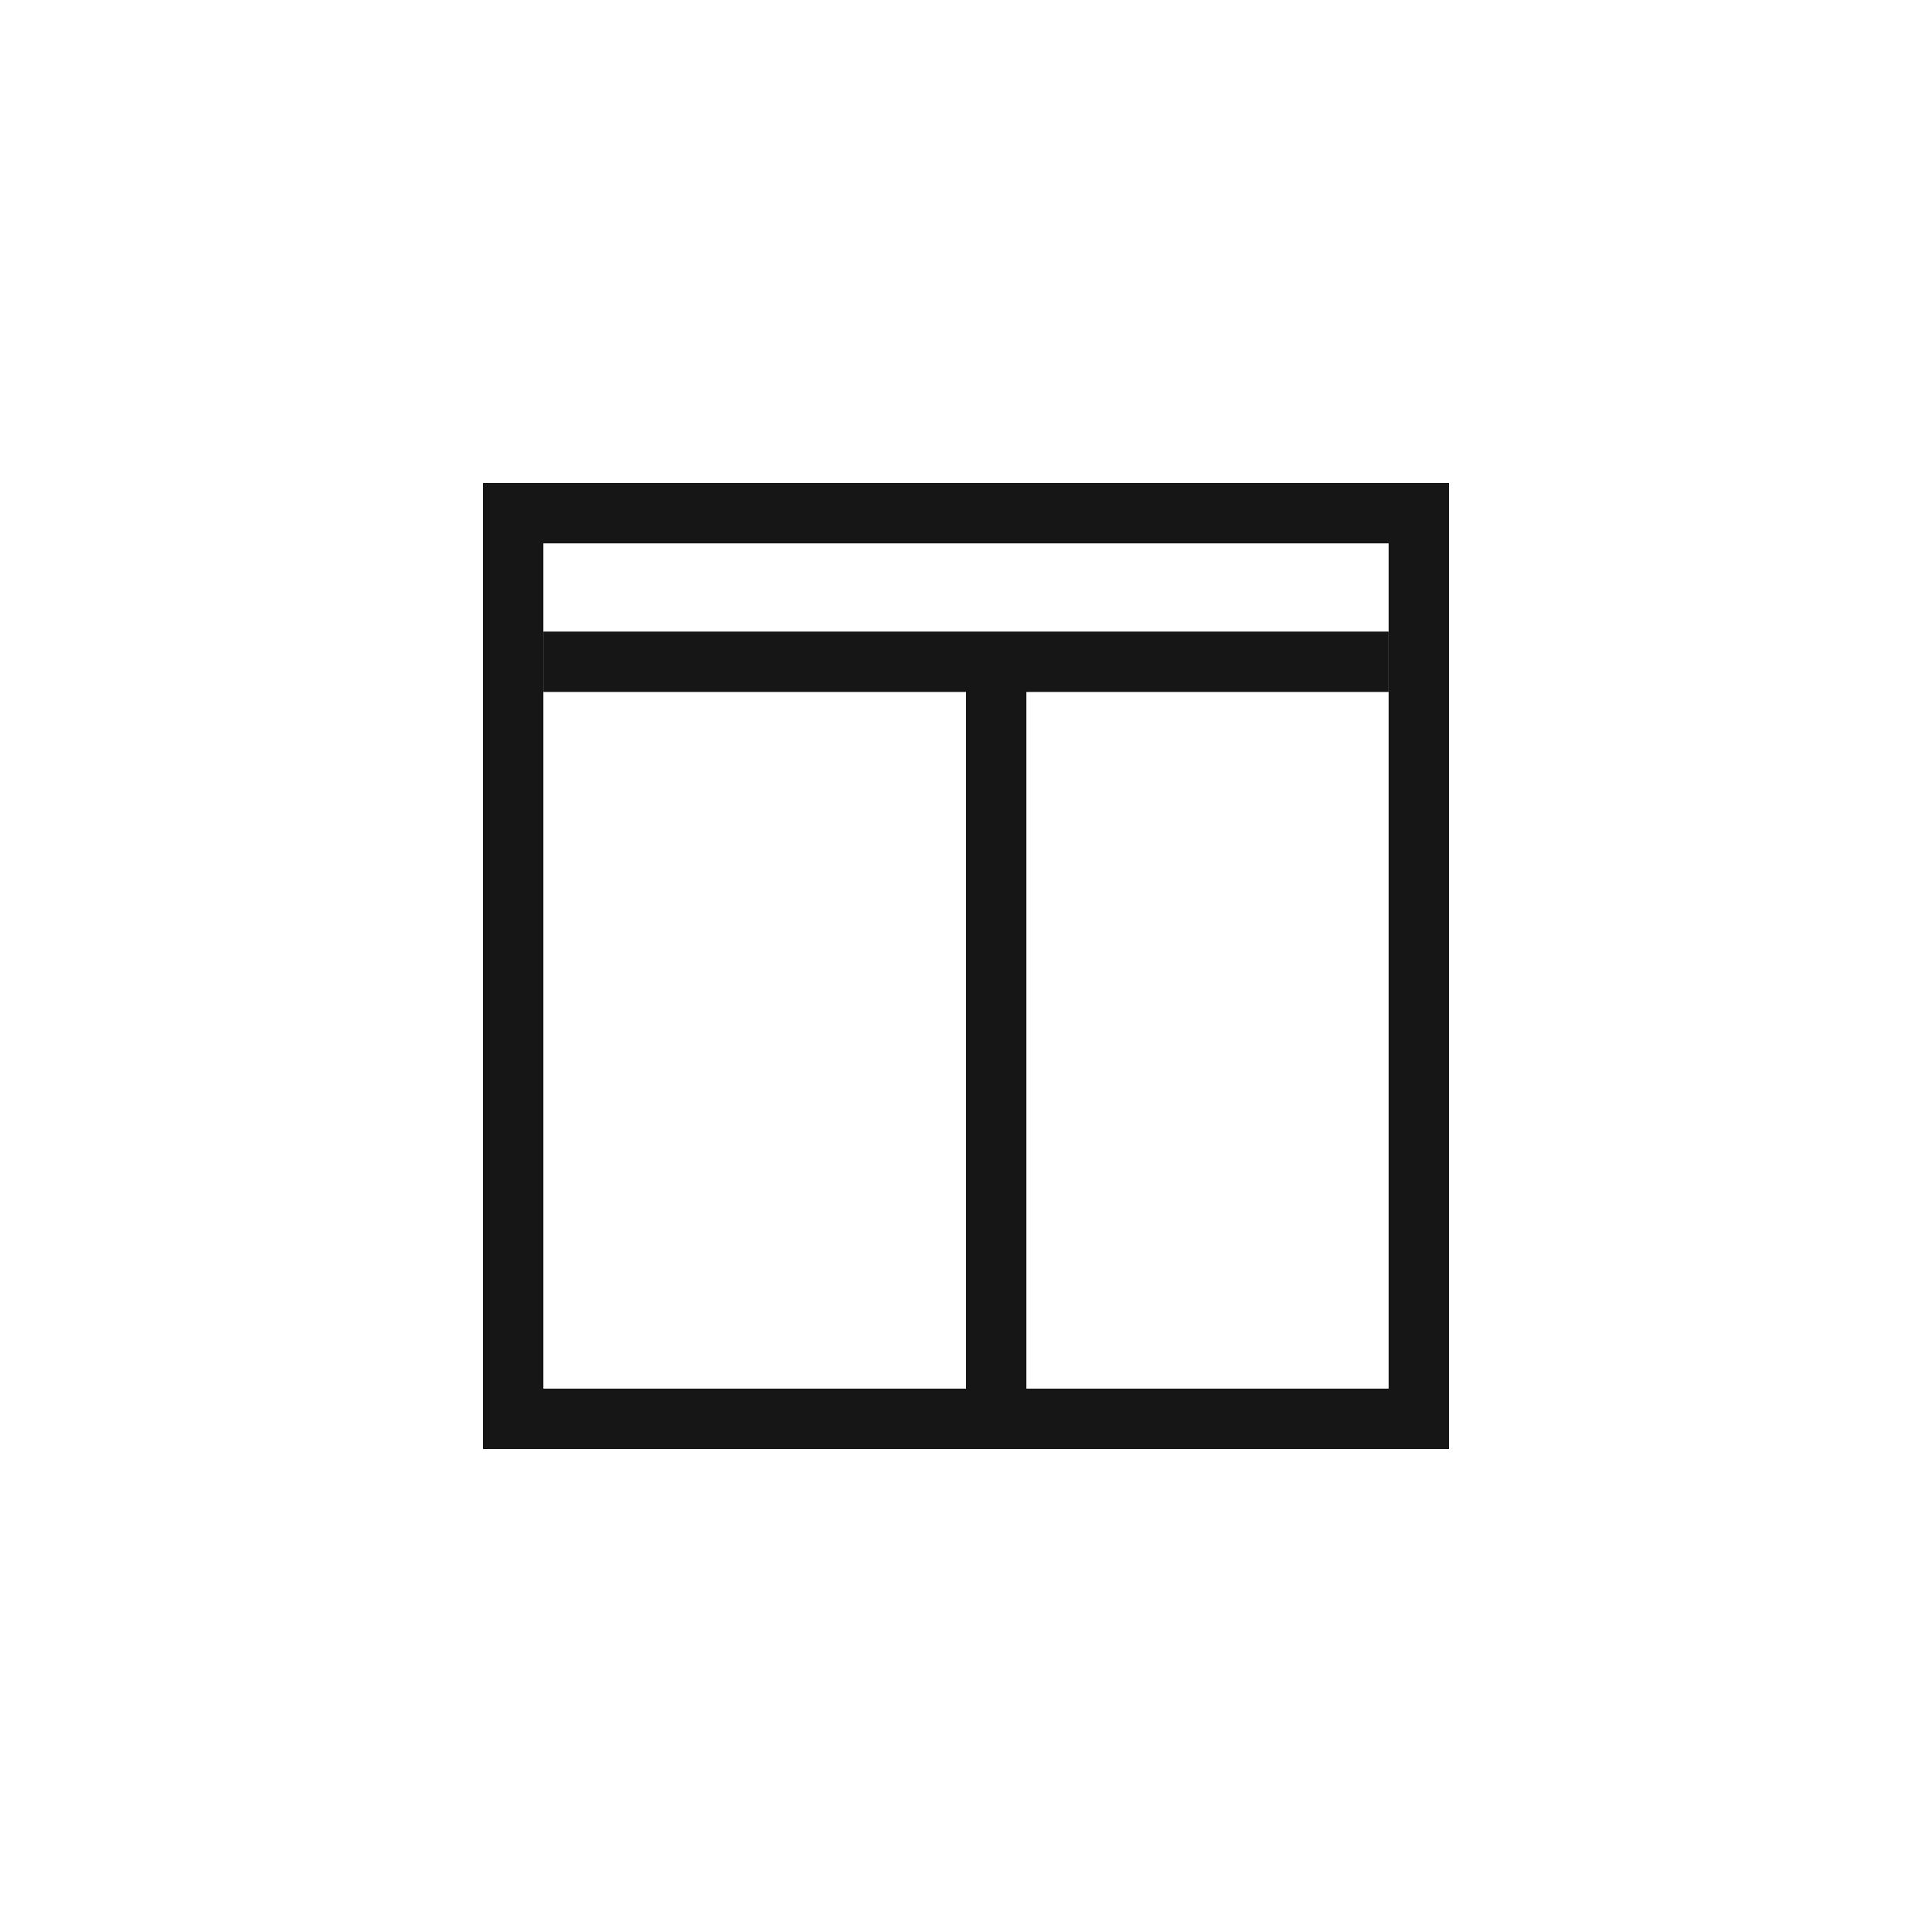
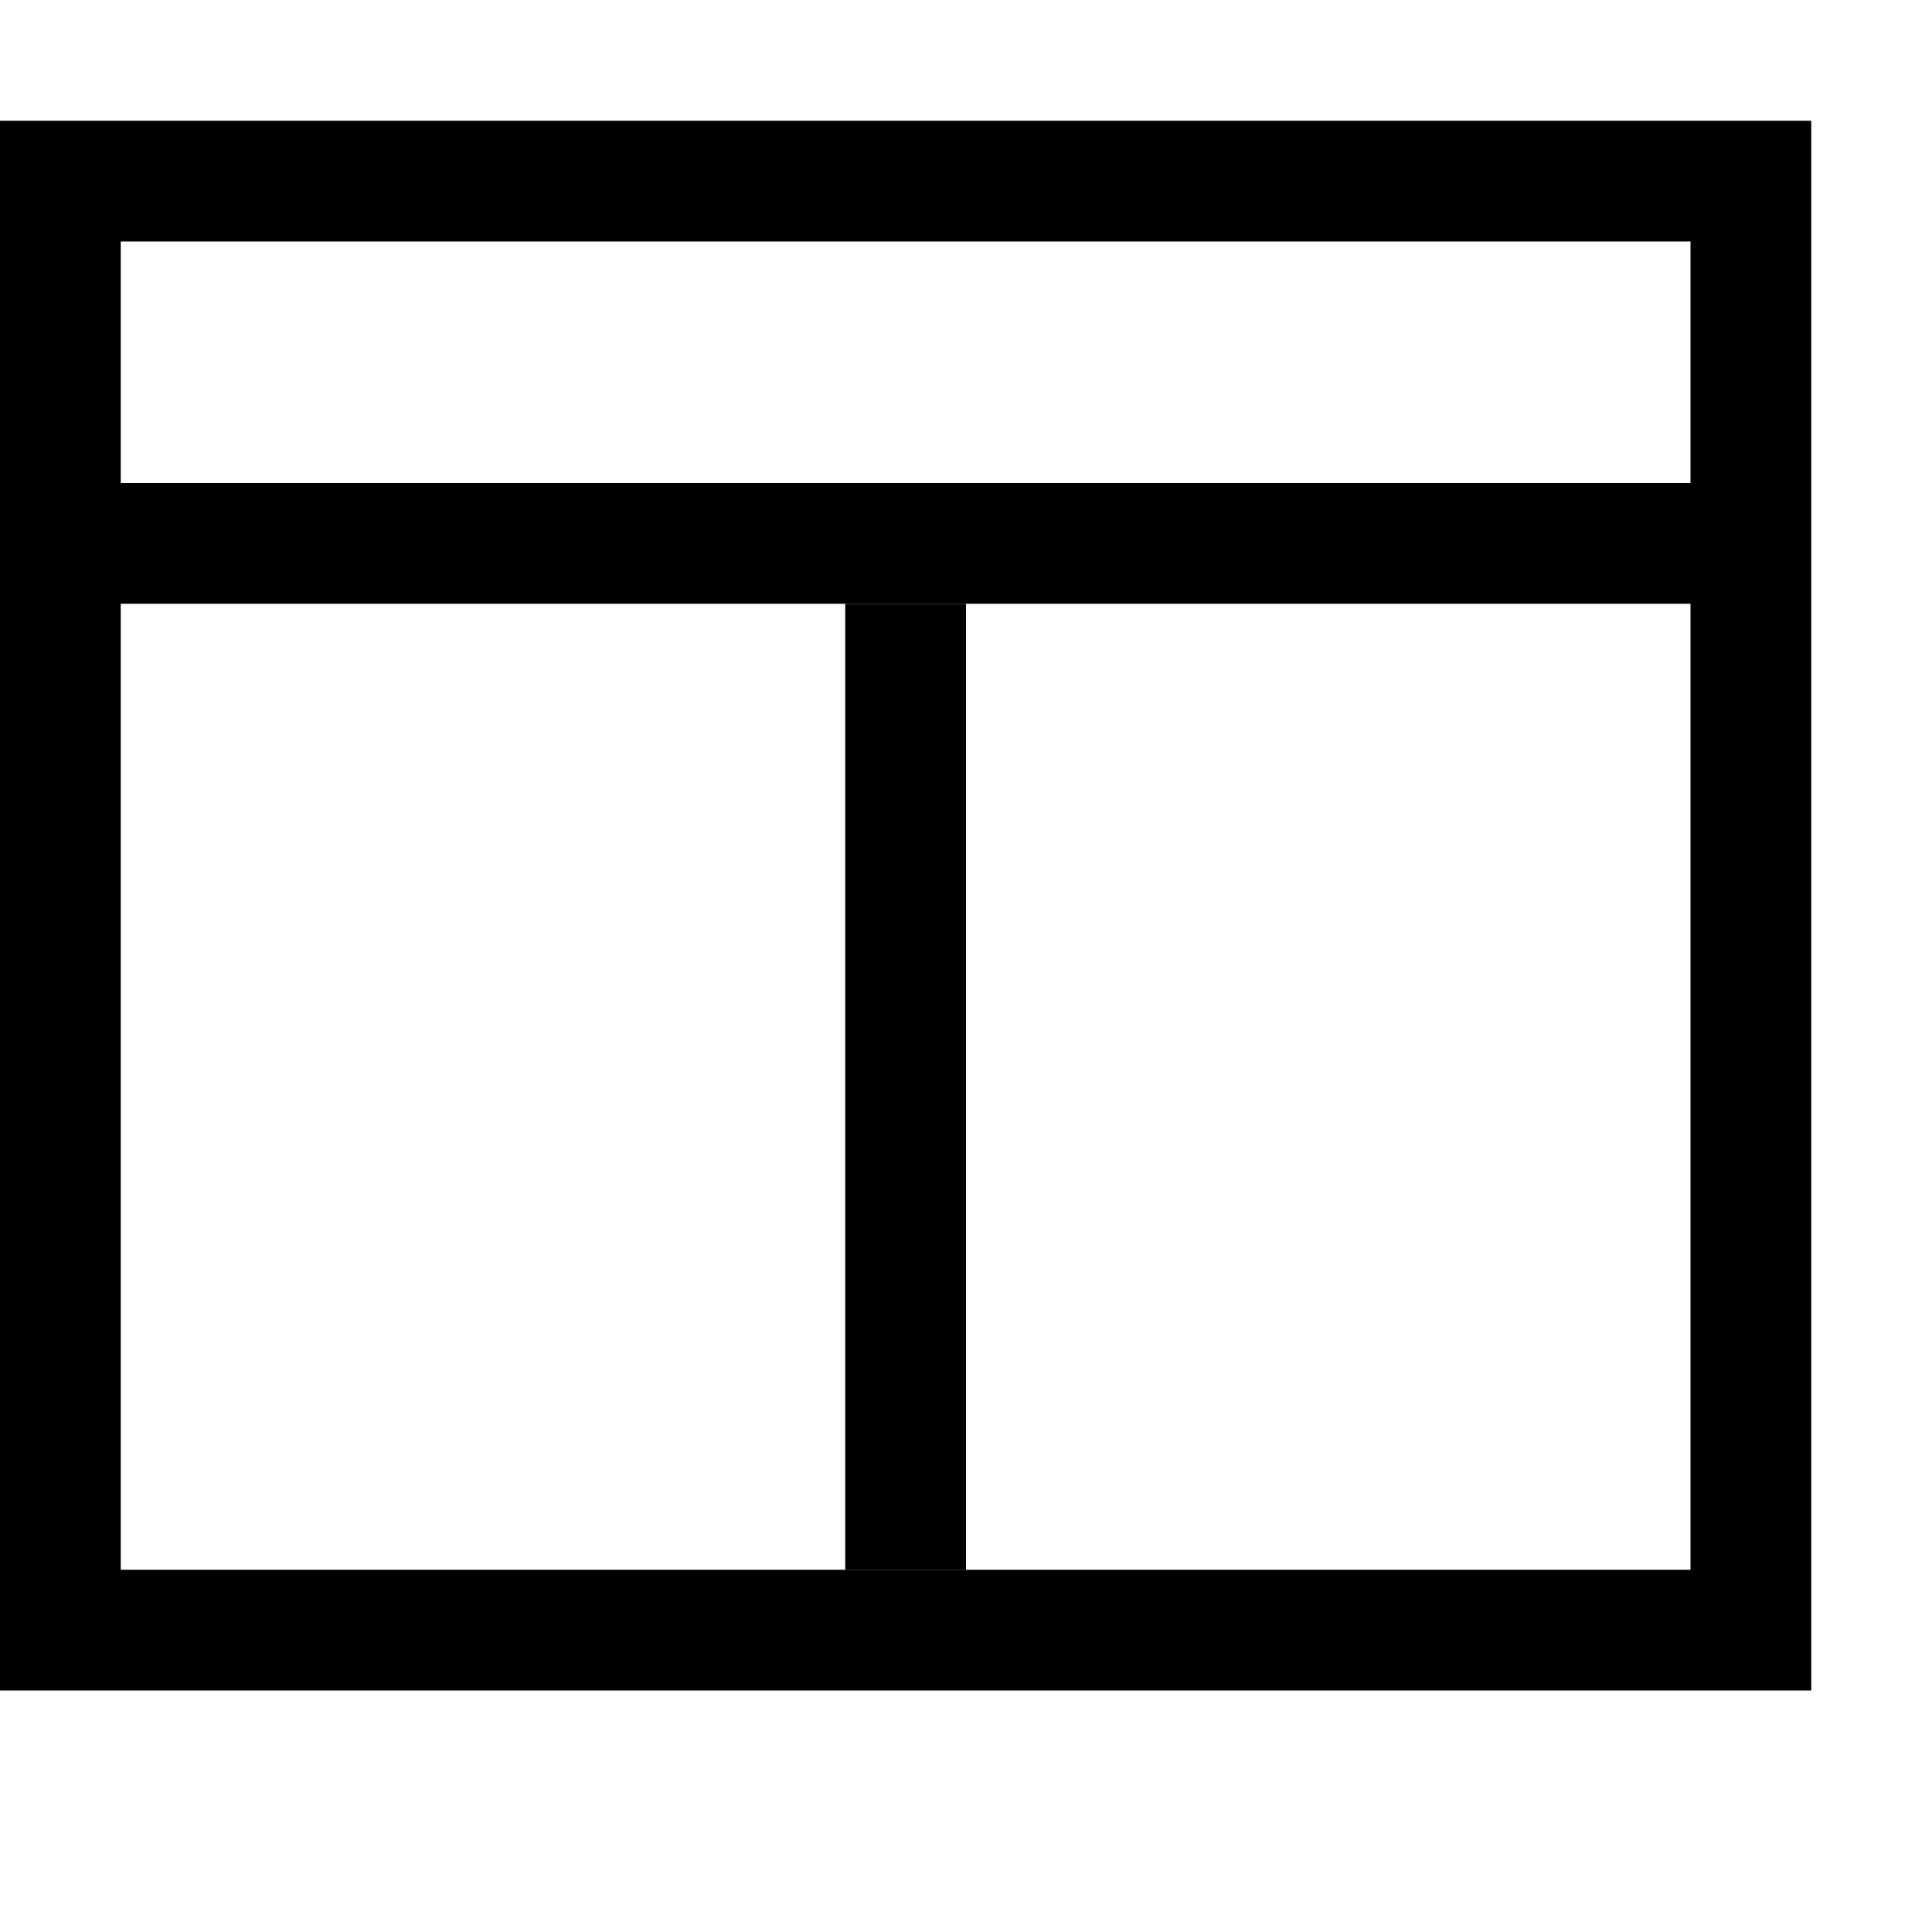
- <svg xmlns="http://www.w3.org/2000/svg" width="32" height="32" viewBox="0 0 32 32" fill="none">
-   <rect x="16" y="24" width="13" height="1" transform="rotate(-90 16 24)" fill="#161616" />
-   <rect x="9" y="10.461" width="14" height="1" fill="#161616" />
-   <rect x="8.5" y="8.5" width="15" height="15" stroke="#161616" />
+ <svg xmlns="http://www.w3.org/2000/svg" width="16" height="16" viewBox="0 0 16 16" fill="none">
+   <path d="M15 1V14H0V1H15ZM1 2V4H14V2H1ZM14 13V5H1V13H14Z" fill="black" />
+   <path d="M8 5H7V13H8V5Z" fill="black" />
</svg>
